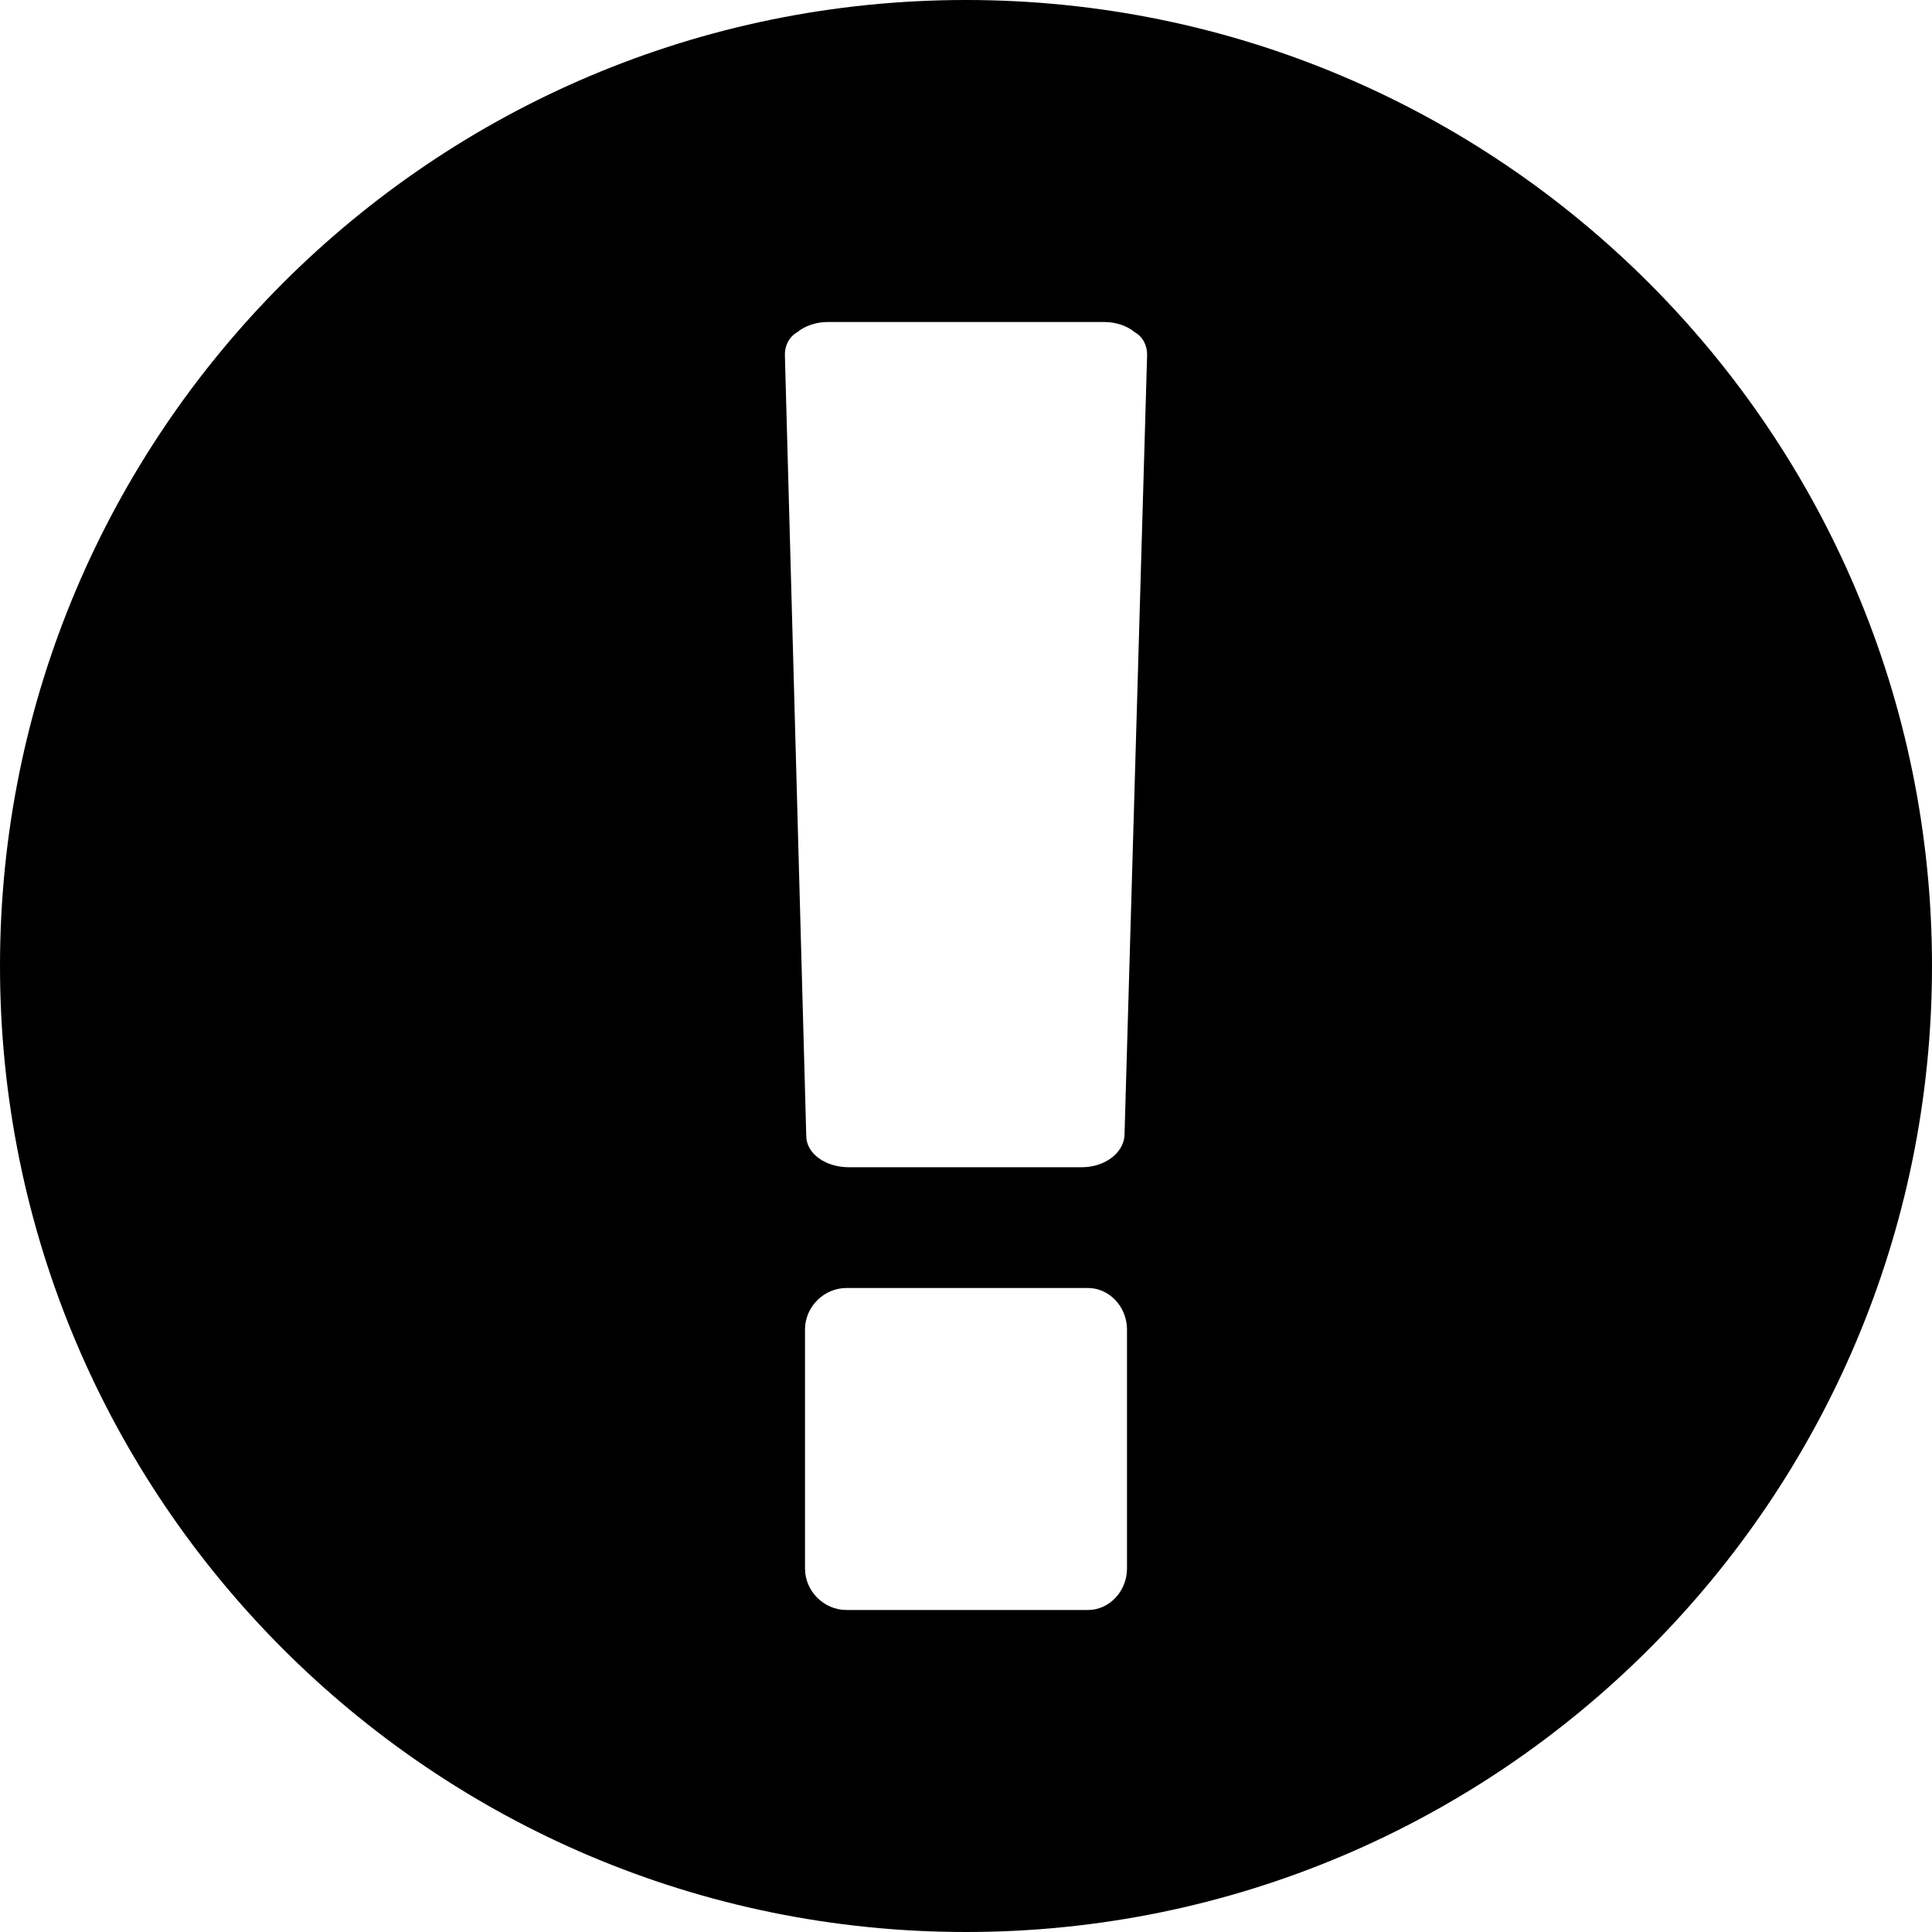
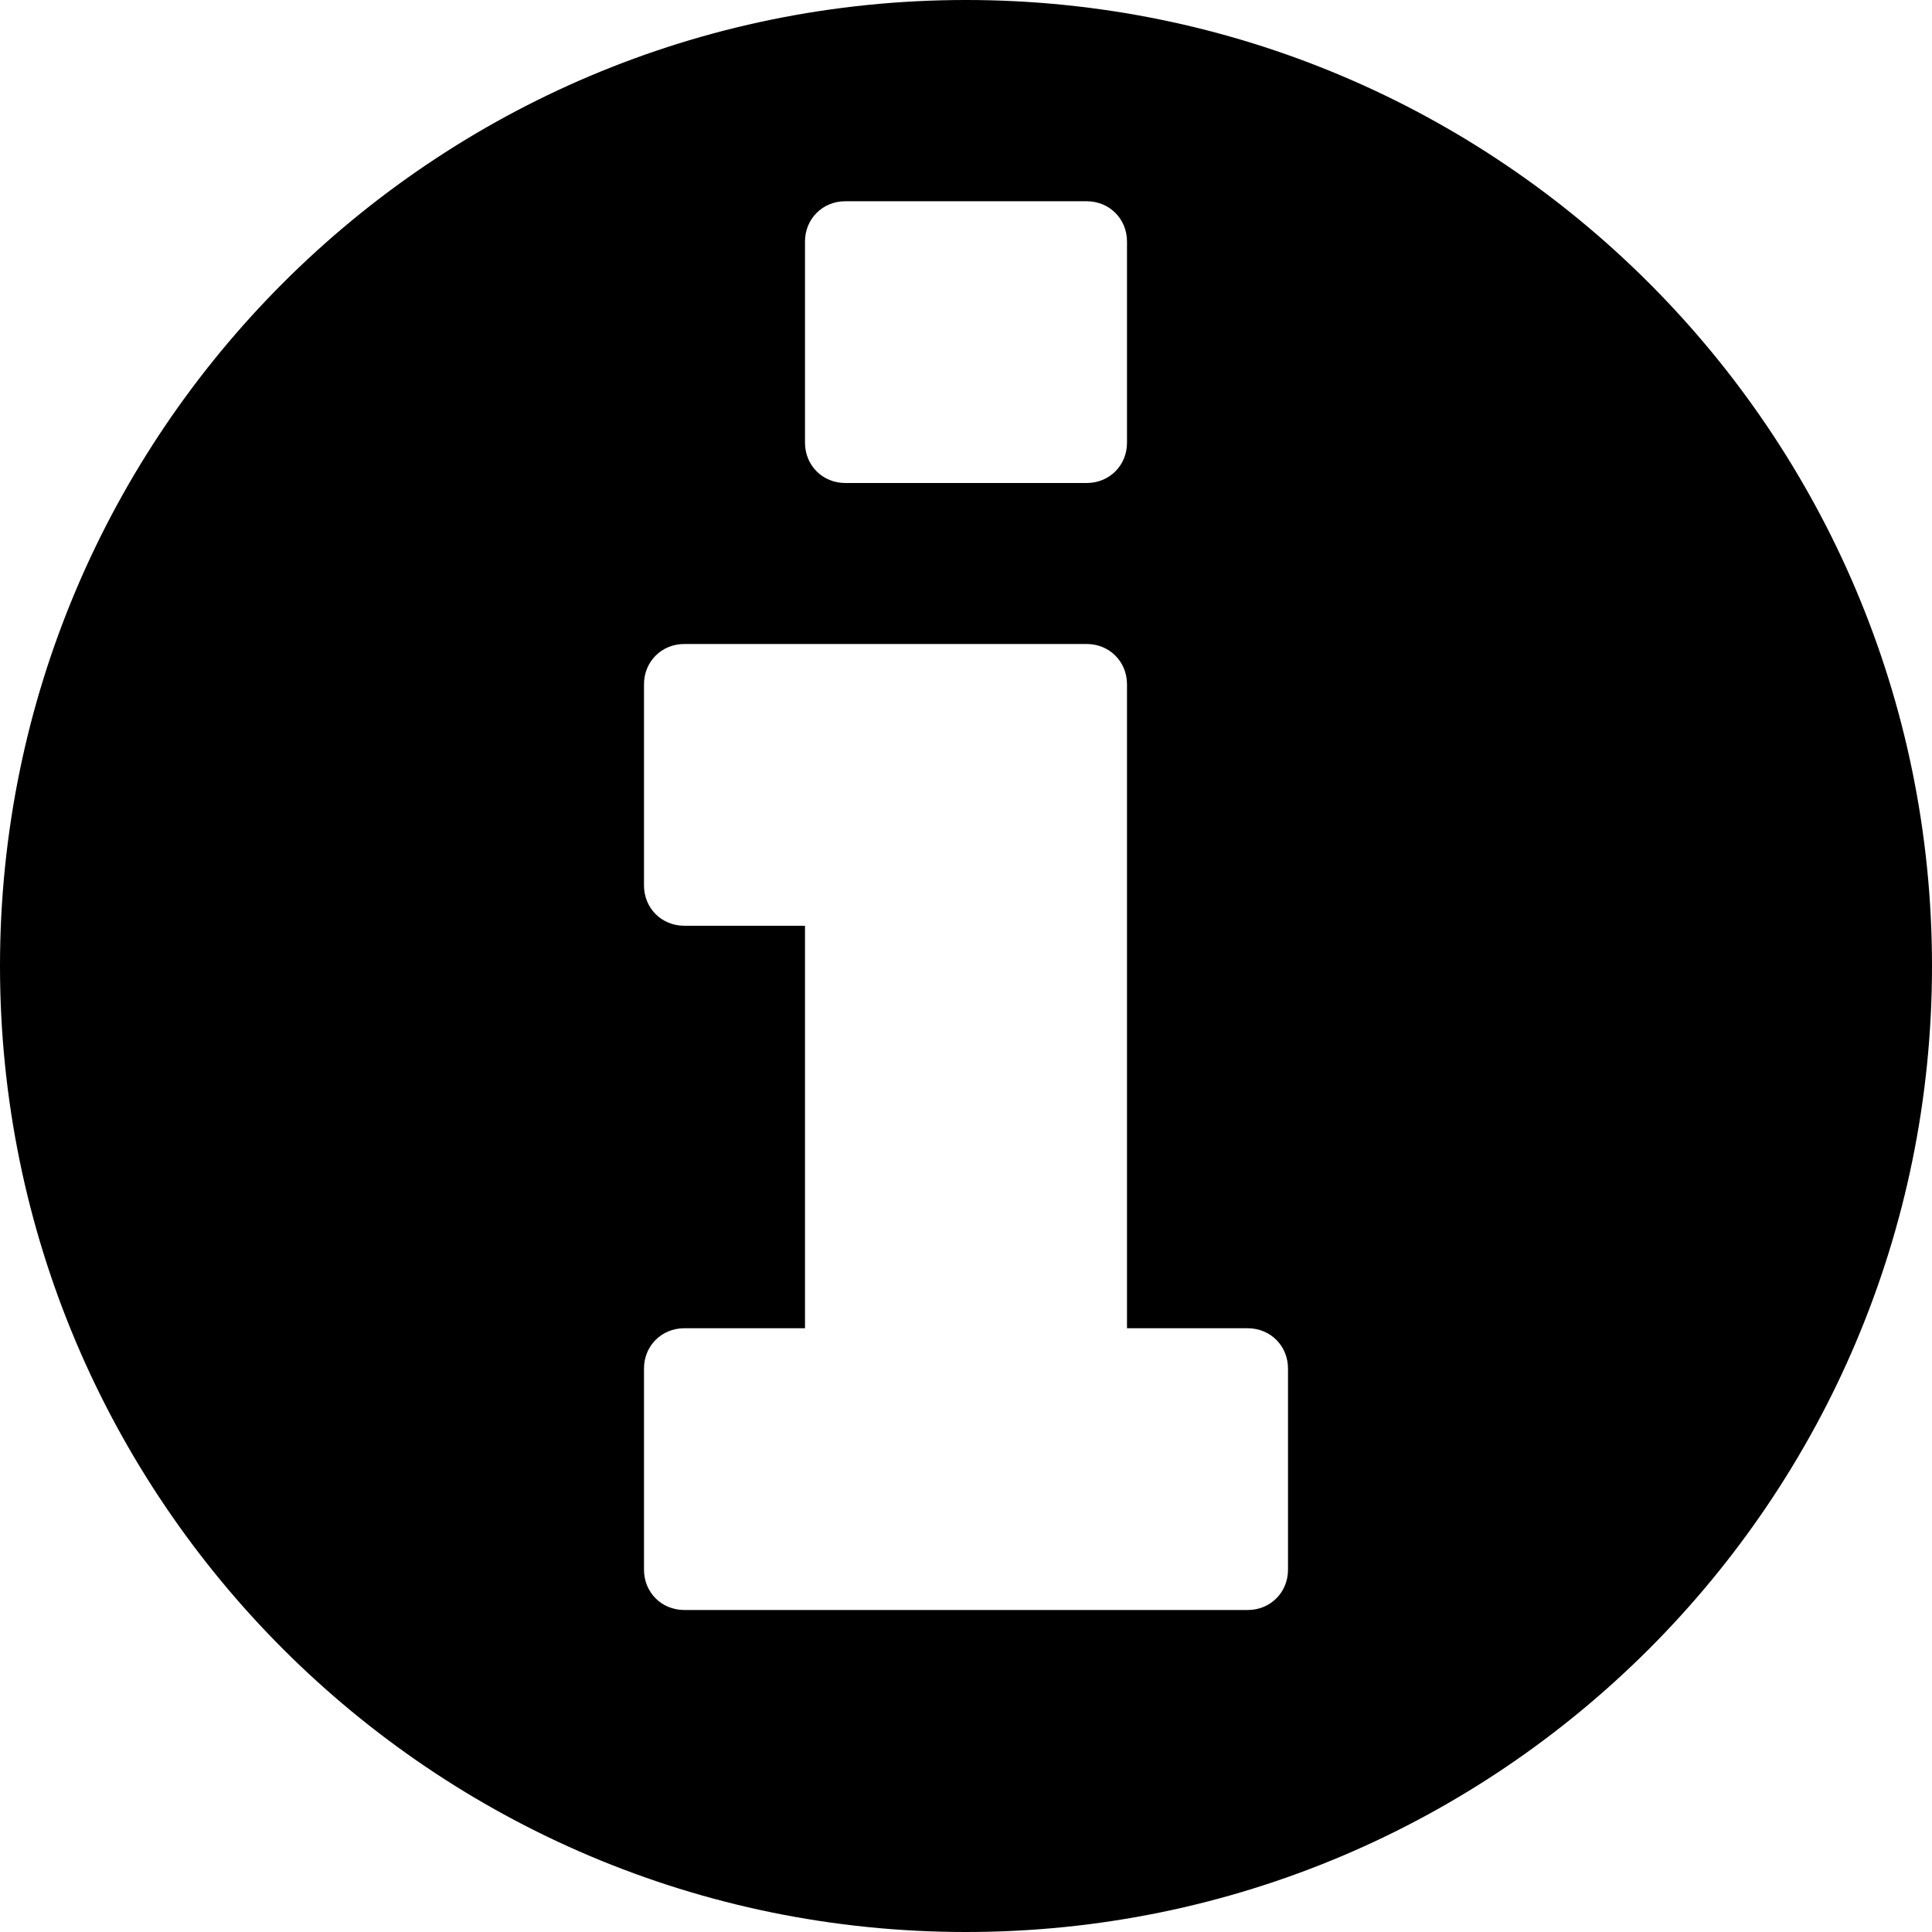
- <svg xmlns="http://www.w3.org/2000/svg" viewBox="0 128 300 300">
-   <path d="M150 128c82.813 0 150 67.188 150 150 0 82.813-67.188 150-150 150C67.187 428 0 360.812 0 278c0-82.813 67.188-150 150-150Zm25 243.555v-37.11c0-3.515-2.734-6.445-6.055-6.445h-37.5c-3.515 0-6.445 2.93-6.445 6.445v37.11c0 3.515 2.93 6.445 6.445 6.445h37.5c3.32 0 6.055-2.93 6.055-6.445Zm-.39-67.188 3.515-121.289c0-1.367-.586-2.734-1.953-3.516-1.172-.976-2.93-1.562-4.688-1.562h-42.968c-1.758 0-3.516.586-4.688 1.563-1.367.78-1.953 2.148-1.953 3.515l3.32 121.29c0 2.734 2.93 4.882 6.64 4.882h36.134c3.515 0 6.445-2.148 6.64-4.883Z" />
+ <svg xmlns="http://www.w3.org/2000/svg" viewBox="92 59.5 300 300">
+   <path d="M292 303.25V272c0-3.516-2.734-6.25-6.25-6.25H267v-100c0-3.516-2.734-6.25-6.25-6.25h-62.5c-3.516 0-6.25 2.734-6.25 6.25V197c0 3.516 2.734 6.25 6.25 6.25H217v62.5h-18.75c-3.516 0-6.25 2.734-6.25 6.25v31.25c0 3.516 2.734 6.25 6.25 6.25h87.5c3.516 0 6.25-2.734 6.25-6.25Zm-25-175V97c0-3.516-2.734-6.25-6.25-6.25h-37.5c-3.516 0-6.25 2.734-6.25 6.25v31.25c0 3.516 2.734 6.25 6.25 6.25h37.5c3.516 0 6.25-2.734 6.25-6.25Zm125 81.25c0 82.813-67.188 150-150 150-82.813 0-150-67.188-150-150 0-82.813 67.188-150 150-150 82.813 0 150 67.188 150 150Z" />
</svg>
